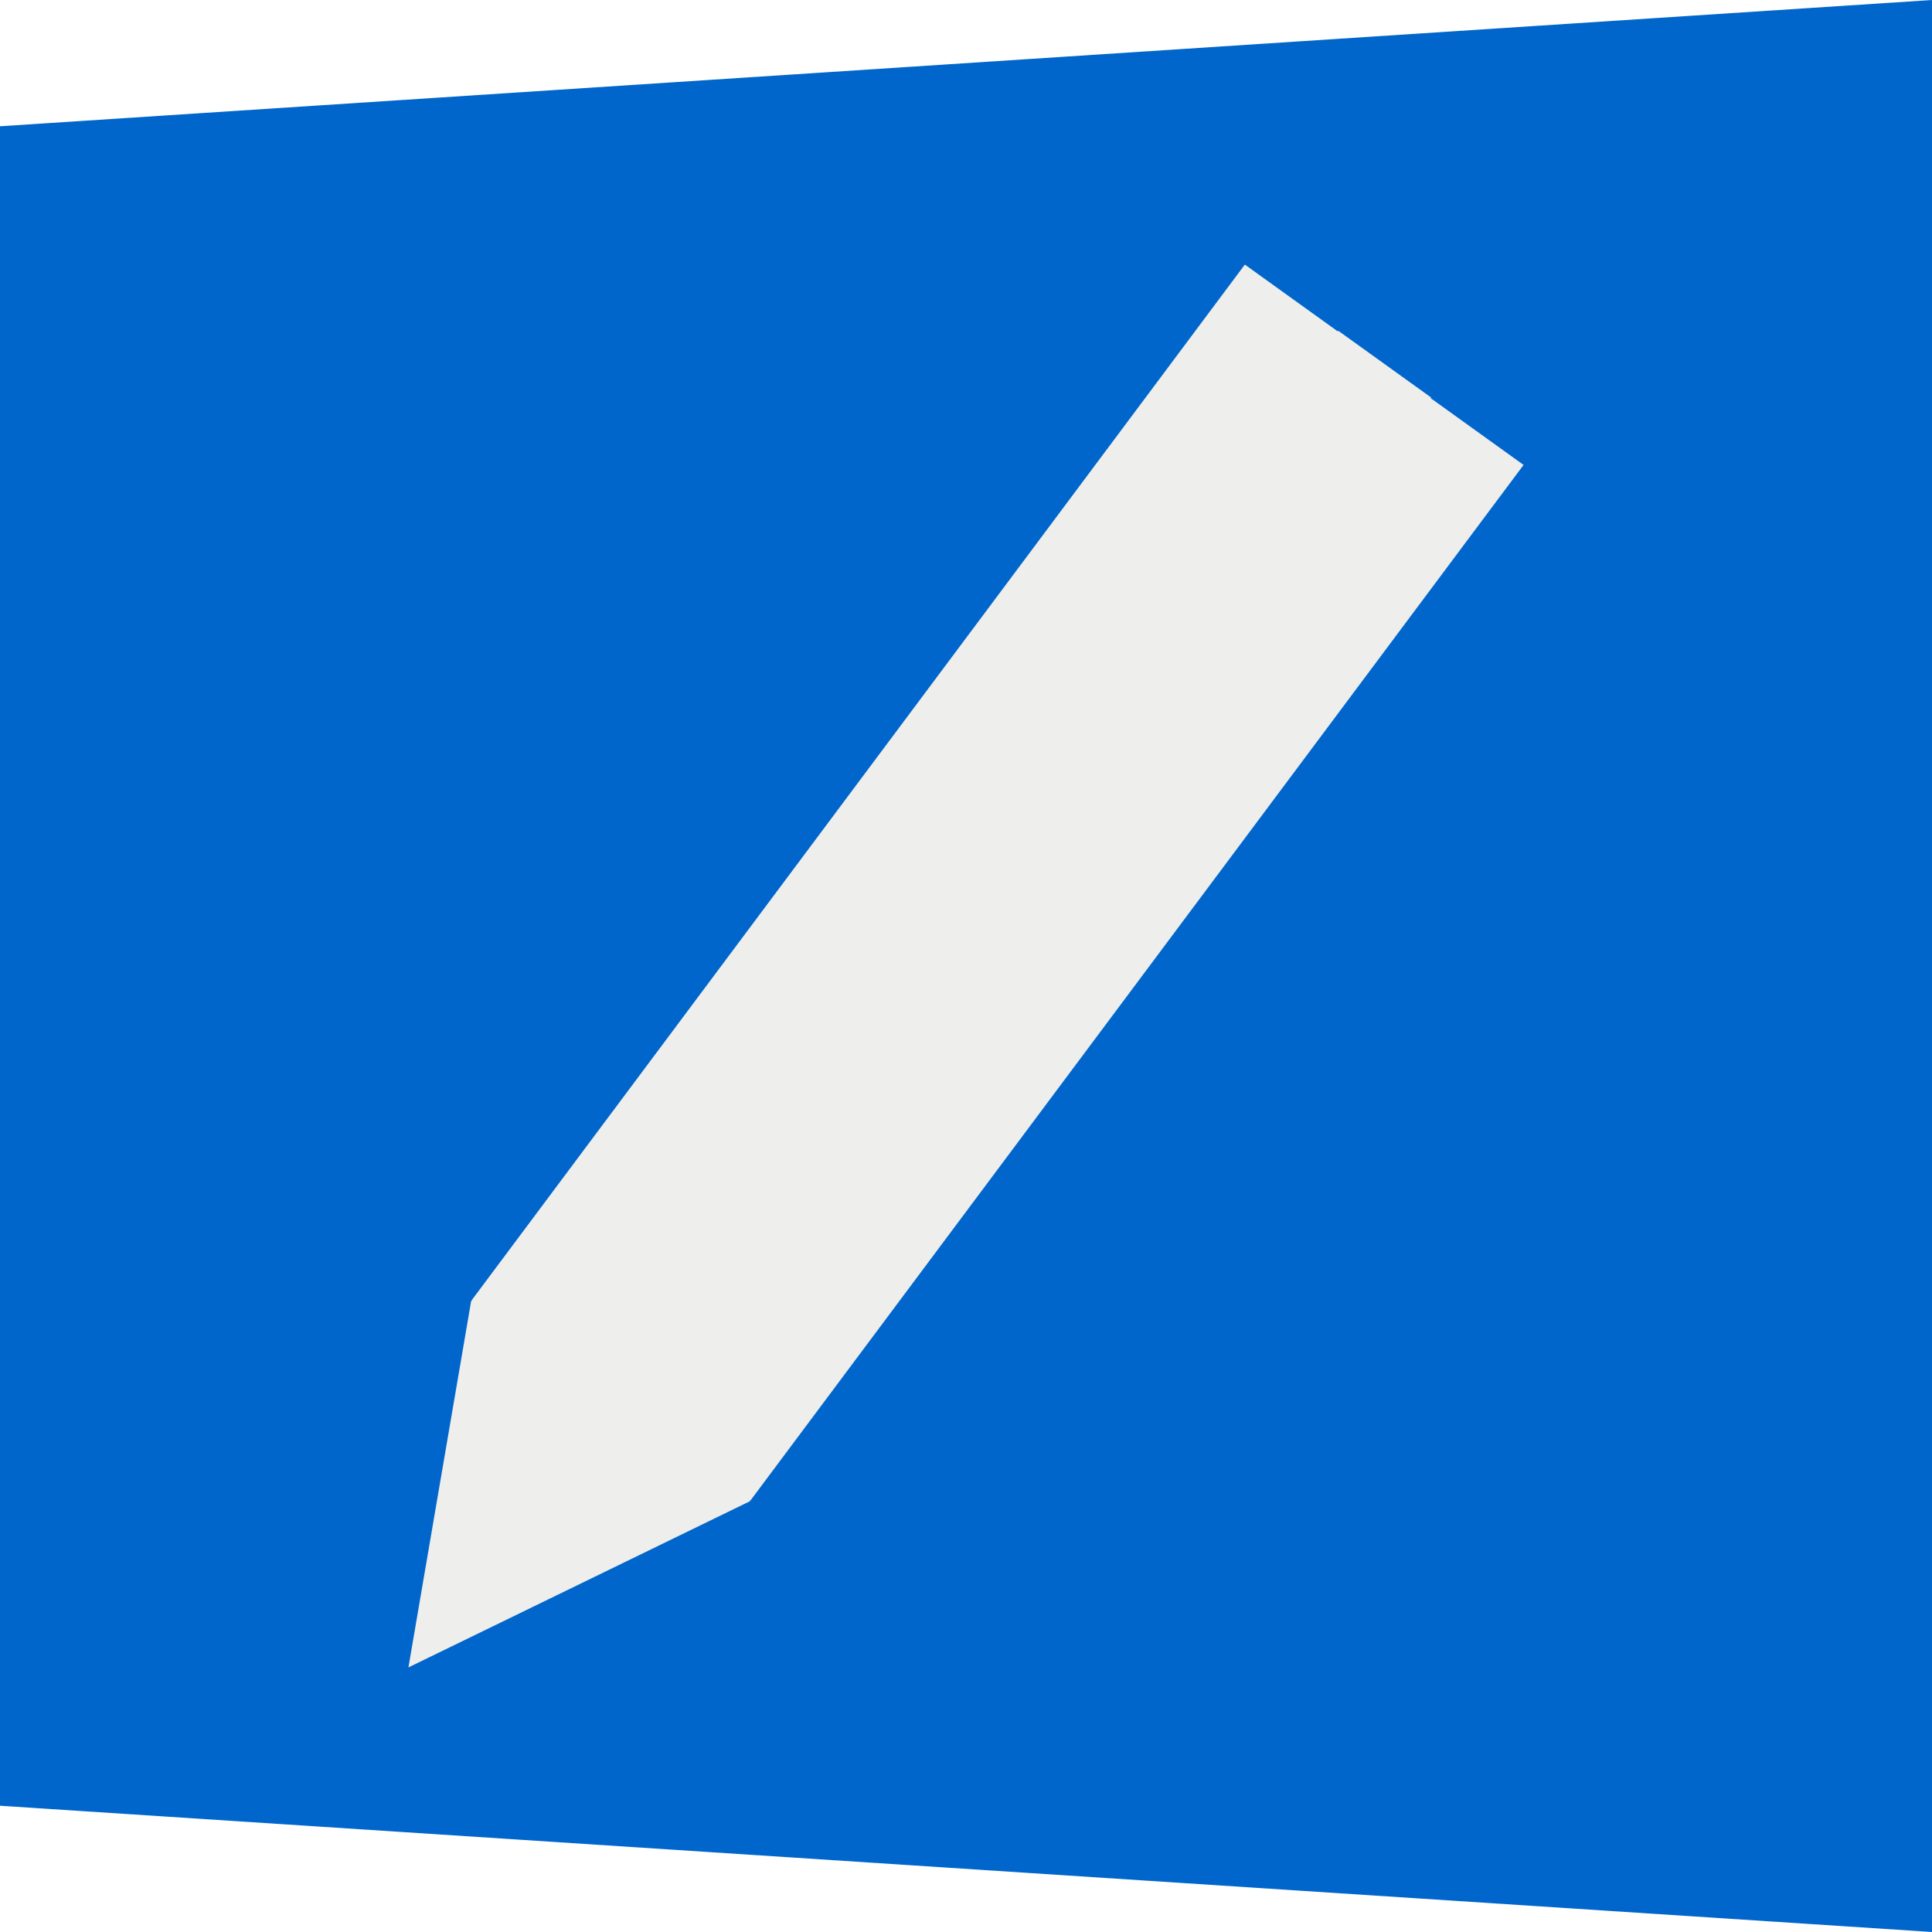
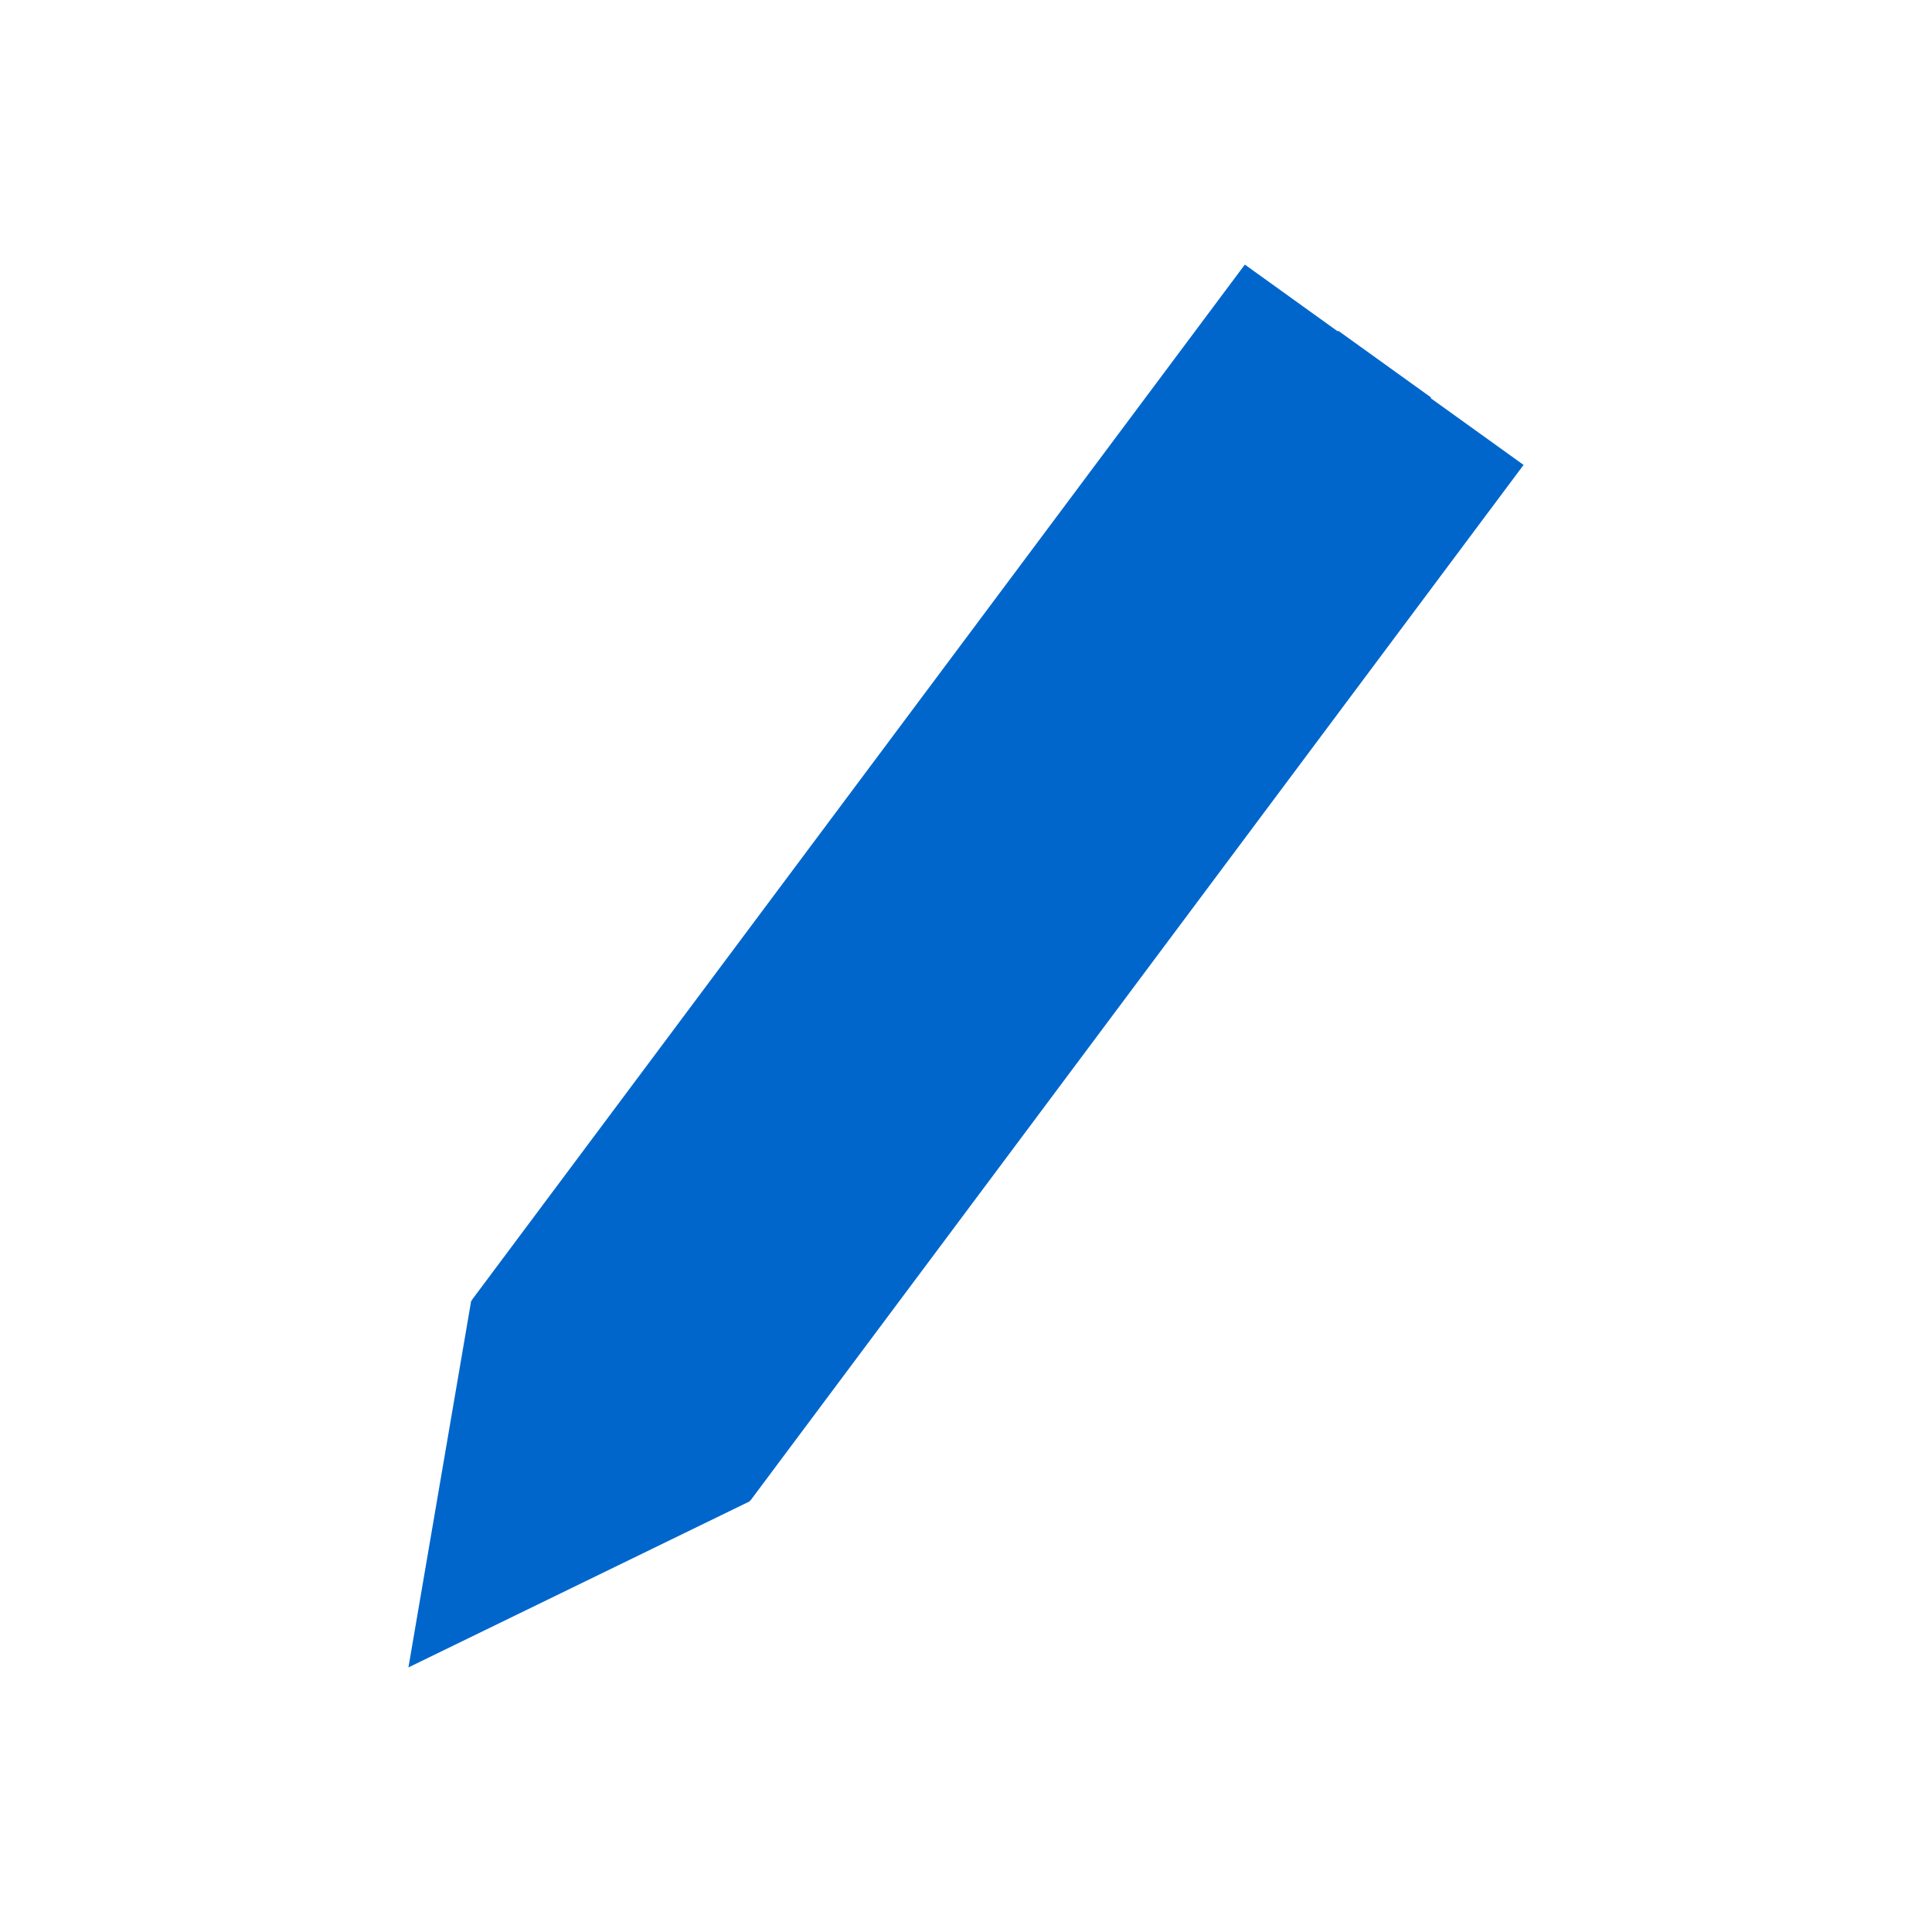
<svg xmlns="http://www.w3.org/2000/svg" width="1024" height="1024" id="svg3090" version="1.1">
  <defs id="defs3092" />
  <g style="display:none" transform="translate(0,-28.36218)" id="g4059">
    <path id="path4061" d="m 644,29.487 c -61.041,0 -111.788,26.168 -122.281,60.656 l -82.719,0 0,112.219 410,0 0,-112.219 -82.719,0 C 755.788,55.655 705.041,29.487 644,29.487 z m 0,40.781 c 30.77,0 55.719,14.833 55.719,33.125 0,18.292 -24.949,33.094 -55.719,33.094 -30.77,0 -55.719,-14.802 -55.719,-33.094 0,-18.292 24.949,-33.125 55.719,-33.125 z m -380,67.094 0,915 760,0 0,-915 -115,0 0,89.469 0,25.531 -530,0 0,-25.531 0,-89.469 -115,0 z" style="fill:#2e3436;fill-opacity:1;stroke:none" />
    <rect y="377.362" x="379" height="560" width="530" id="rect4063" style="fill:#eeeeec;fill-opacity:1;stroke:none" />
-     <path transform="matrix(1.473684,0,0,1.076923,-57.8421,-18.28255)" d="m 391.429,475.429 c 0,20.513 -12.152,37.143 -27.143,37.143 -14.991,0 -27.143,-16.629 -27.143,-37.143 0,-20.513 12.152,-37.143 27.143,-37.143 14.991,0 27.143,16.629 27.143,37.143 z" id="path4067" style="fill:#2e3436;fill-opacity:1;stroke:none" />
+     <path transform="matrix(1.473684,0,0,1.076923,-57.8421,-18.28255)" d="m 391.429,475.429 a 27.143,37.143 0 0 1 -27.143,37.143 27.143,37.143 0 0 1 -27.143,-37.143 27.143,37.143 0 0 1 27.143,-37.143 27.143,37.143 0 0 1 27.143,37.143 z" id="path4067" style="fill:#2e3436;fill-opacity:1;stroke:none" />
    <rect y="463.717" x="570.589" height="60" width="277.792" id="rect4069" style="fill:#2e3436;fill-opacity:1;stroke:none" />
    <g transform="translate(114,192.2857)" id="g4071">
-       <path transform="matrix(1.473684,0,0,1.076923,-171.8421,-46.92354)" d="m 391.429,475.429 c 0,20.513 -12.152,37.143 -27.143,37.143 -14.991,0 -27.143,-16.629 -27.143,-37.143 0,-20.513 12.152,-37.143 27.143,-37.143 14.991,0 27.143,16.629 27.143,37.143 z" id="path4073" style="fill:#2e3436;fill-opacity:1;stroke:none" />
+       <path transform="matrix(1.473684,0,0,1.076923,-171.8421,-46.92354)" d="m 391.429,475.429 a 27.143,37.143 0 0 1 -27.143,37.143 27.143,37.143 0 0 1 -27.143,-37.143 27.143,37.143 0 0 1 27.143,-37.143 27.143,37.143 0 0 1 27.143,37.143 z" id="path4073" style="fill:#2e3436;fill-opacity:1;stroke:none" />
      <rect y="435.076" x="456.589" height="60" width="277.792" id="rect4075" style="fill:#2e3436;fill-opacity:1;stroke:none" />
    </g>
    <g id="g4077" transform="translate(114,355.9305)">
-       <path style="fill:#2e3436;fill-opacity:1;stroke:none" id="path4079" d="m 391.429,475.429 c 0,20.513 -12.152,37.143 -27.143,37.143 -14.991,0 -27.143,-16.629 -27.143,-37.143 0,-20.513 12.152,-37.143 27.143,-37.143 14.991,0 27.143,16.629 27.143,37.143 z" transform="matrix(1.473684,0,0,1.076923,-171.8421,-46.92354)" />
+       <path style="fill:#2e3436;fill-opacity:1;stroke:none" id="path4079" d="m 391.429,475.429 a 27.143,37.143 0 0 1 -27.143,37.143 27.143,37.143 0 0 1 -27.143,-37.143 27.143,37.143 0 0 1 27.143,-37.143 27.143,37.143 0 0 1 27.143,37.143 z" transform="matrix(1.473684,0,0,1.076923,-171.8421,-46.92354)" />
      <rect style="fill:#2e3436;fill-opacity:1;stroke:none" id="rect4081" width="277.792" height="60" x="456.589" y="435.076" />
    </g>
  </g>
  <g id="g4202" transform="translate(0,-28.36218)" style="display:none">
    <path style="fill:#729fcf;fill-opacity:1;stroke:none" d="m 662.571,29.487 c -58.057,0 -106.324,26.168 -116.305,60.656 l -78.676,0 0,112.219 389.962,0 0,-112.219 -78.676,0 c -9.981,-34.488 -58.248,-60.656 -116.305,-60.656 z m 0,40.781 c 29.266,0 52.996,14.833 52.996,33.125 0,18.292 -23.729,33.094 -52.996,33.094 -29.266,0 -52.996,-14.802 -52.996,-33.094 0,-18.292 23.729,-33.125 52.996,-33.125 z m -361.429,67.094 0,915 722.857,0 0,-915 -109.38,0 0,89.469 0,25.531 -504.098,0 0,-25.531 0,-89.469 -109.38,0 z" id="path4204" />
    <rect style="fill:#eeeeec;fill-opacity:1;stroke:none" id="rect4206" width="504.098" height="560" x="410.523" y="377.362" />
-     <path style="fill:#2e3436;fill-opacity:1;stroke:none" id="path4208" d="m 391.429,475.429 c 0,20.513 -12.152,37.143 -27.143,37.143 -14.991,0 -27.143,-16.629 -27.143,-37.143 0,-20.513 12.152,-37.143 27.143,-37.143 14.991,0 27.143,16.629 27.143,37.143 z" transform="matrix(1.473684,0,0,1.076923,-57.8421,-18.28255)" />
+     <path style="fill:#2e3436;fill-opacity:1;stroke:none" id="path4208" d="m 391.429,475.429 a 27.143,37.143 0 0 1 -27.143,37.143 27.143,37.143 0 0 1 -27.143,-37.143 27.143,37.143 0 0 1 27.143,-37.143 27.143,37.143 0 0 1 27.143,37.143 z" transform="matrix(1.473684,0,0,1.076923,-57.8421,-18.28255)" />
    <rect style="fill:#729fcf;fill-opacity:1;stroke:none" id="rect4210" width="264.216" height="60" x="592.748" y="463.717" />
    <g id="g4212" transform="matrix(0.9511278,0,0,1,158.4737,192.2857)" style="fill:#729fcf">
-       <path style="fill:#729fcf;fill-opacity:1;stroke:none" id="path4214" d="m 391.429,475.429 c 0,20.513 -12.152,37.143 -27.143,37.143 -14.991,0 -27.143,-16.629 -27.143,-37.143 0,-20.513 12.152,-37.143 27.143,-37.143 14.991,0 27.143,16.629 27.143,37.143 z" transform="matrix(1.473684,0,0,1.076923,-171.8421,-46.92354)" />
+       <path style="fill:#729fcf;fill-opacity:1;stroke:none" id="path4214" d="m 391.429,475.429 a 27.143,37.143 0 0 1 -27.143,37.143 27.143,37.143 0 0 1 -27.143,-37.143 27.143,37.143 0 0 1 27.143,-37.143 27.143,37.143 0 0 1 27.143,37.143 z" transform="matrix(1.473684,0,0,1.076923,-171.8421,-46.92354)" />
      <rect style="fill:#729fcf;fill-opacity:1;stroke:none" id="rect4216" width="277.792" height="60" x="456.589" y="435.076" />
    </g>
    <g transform="matrix(0.9511278,0,0,1,158.4737,355.9305)" id="g4218" style="fill:#729fcf">
-       <path transform="matrix(1.473684,0,0,1.076923,-171.8421,-46.92354)" d="m 391.429,475.429 c 0,20.513 -12.152,37.143 -27.143,37.143 -14.991,0 -27.143,-16.629 -27.143,-37.143 0,-20.513 12.152,-37.143 27.143,-37.143 14.991,0 27.143,16.629 27.143,37.143 z" id="path4220" style="fill:#729fcf;fill-opacity:1;stroke:none" />
+       <path transform="matrix(1.473684,0,0,1.076923,-171.8421,-46.92354)" d="m 391.429,475.429 a 27.143,37.143 0 0 1 -27.143,37.143 27.143,37.143 0 0 1 -27.143,-37.143 27.143,37.143 0 0 1 27.143,-37.143 27.143,37.143 0 0 1 27.143,37.143 z" id="path4220" style="fill:#729fcf;fill-opacity:1;stroke:none" />
      <rect y="435.076" x="456.589" height="60" width="277.792" id="rect4222" style="fill:#729fcf;fill-opacity:1;stroke:none" />
    </g>
  </g>
  <g id="layer4" style="display:inline">
-     <path style="fill:#0066cc;fill-opacity:1;stroke:none;display:inline" d="M 0,66.92 1024,0 1024,1024 0,957.081 z" id="rect4224" />
+     <rect style="display:inline;fill:#000000;fill-opacity:0;stroke-width:2.491" y="0" x="0" height="1024" width="1024" id="rect4479-9-0-5" />
  </g>
  <g id="layer2" style="display:inline">
-     <path style="fill:#eeeeec;fill-opacity:1;stroke:none" d="m 709.286,175.296 -0.251,0.336 -49.244,-35.393 -409.715,548.808 0.071,0.257 c -0.149,0.077 -0.272,0.136 -0.421,0.213 L 216.477,883.761 397.457,795.695 c 0.025,-0.15 0.029,-0.275 0.054,-0.425 l 0.296,-0.045 409.715,-548.808 -49.244,-35.393 0.251,-0.336 -49.244,-35.393 z" id="rect3105" />
+     <path style="fill:#0066cc;fill-opacity:1;stroke:none" d="m 709.285,175.296 -0.251,0.336 -49.244,-35.393 -409.715,548.808 0.071,0.257 c -0.149,0.077 -0.272,0.136 -0.421,0.213 l -33.248,194.245 180.98,-88.066 c 0.025,-0.15 0.029,-0.275 0.055,-0.425 l 0.296,-0.045 409.715,-548.808 -49.244,-35.393 0.251,-0.336 -49.244,-35.393 z" id="rect3105" />
  </g>
</svg>
